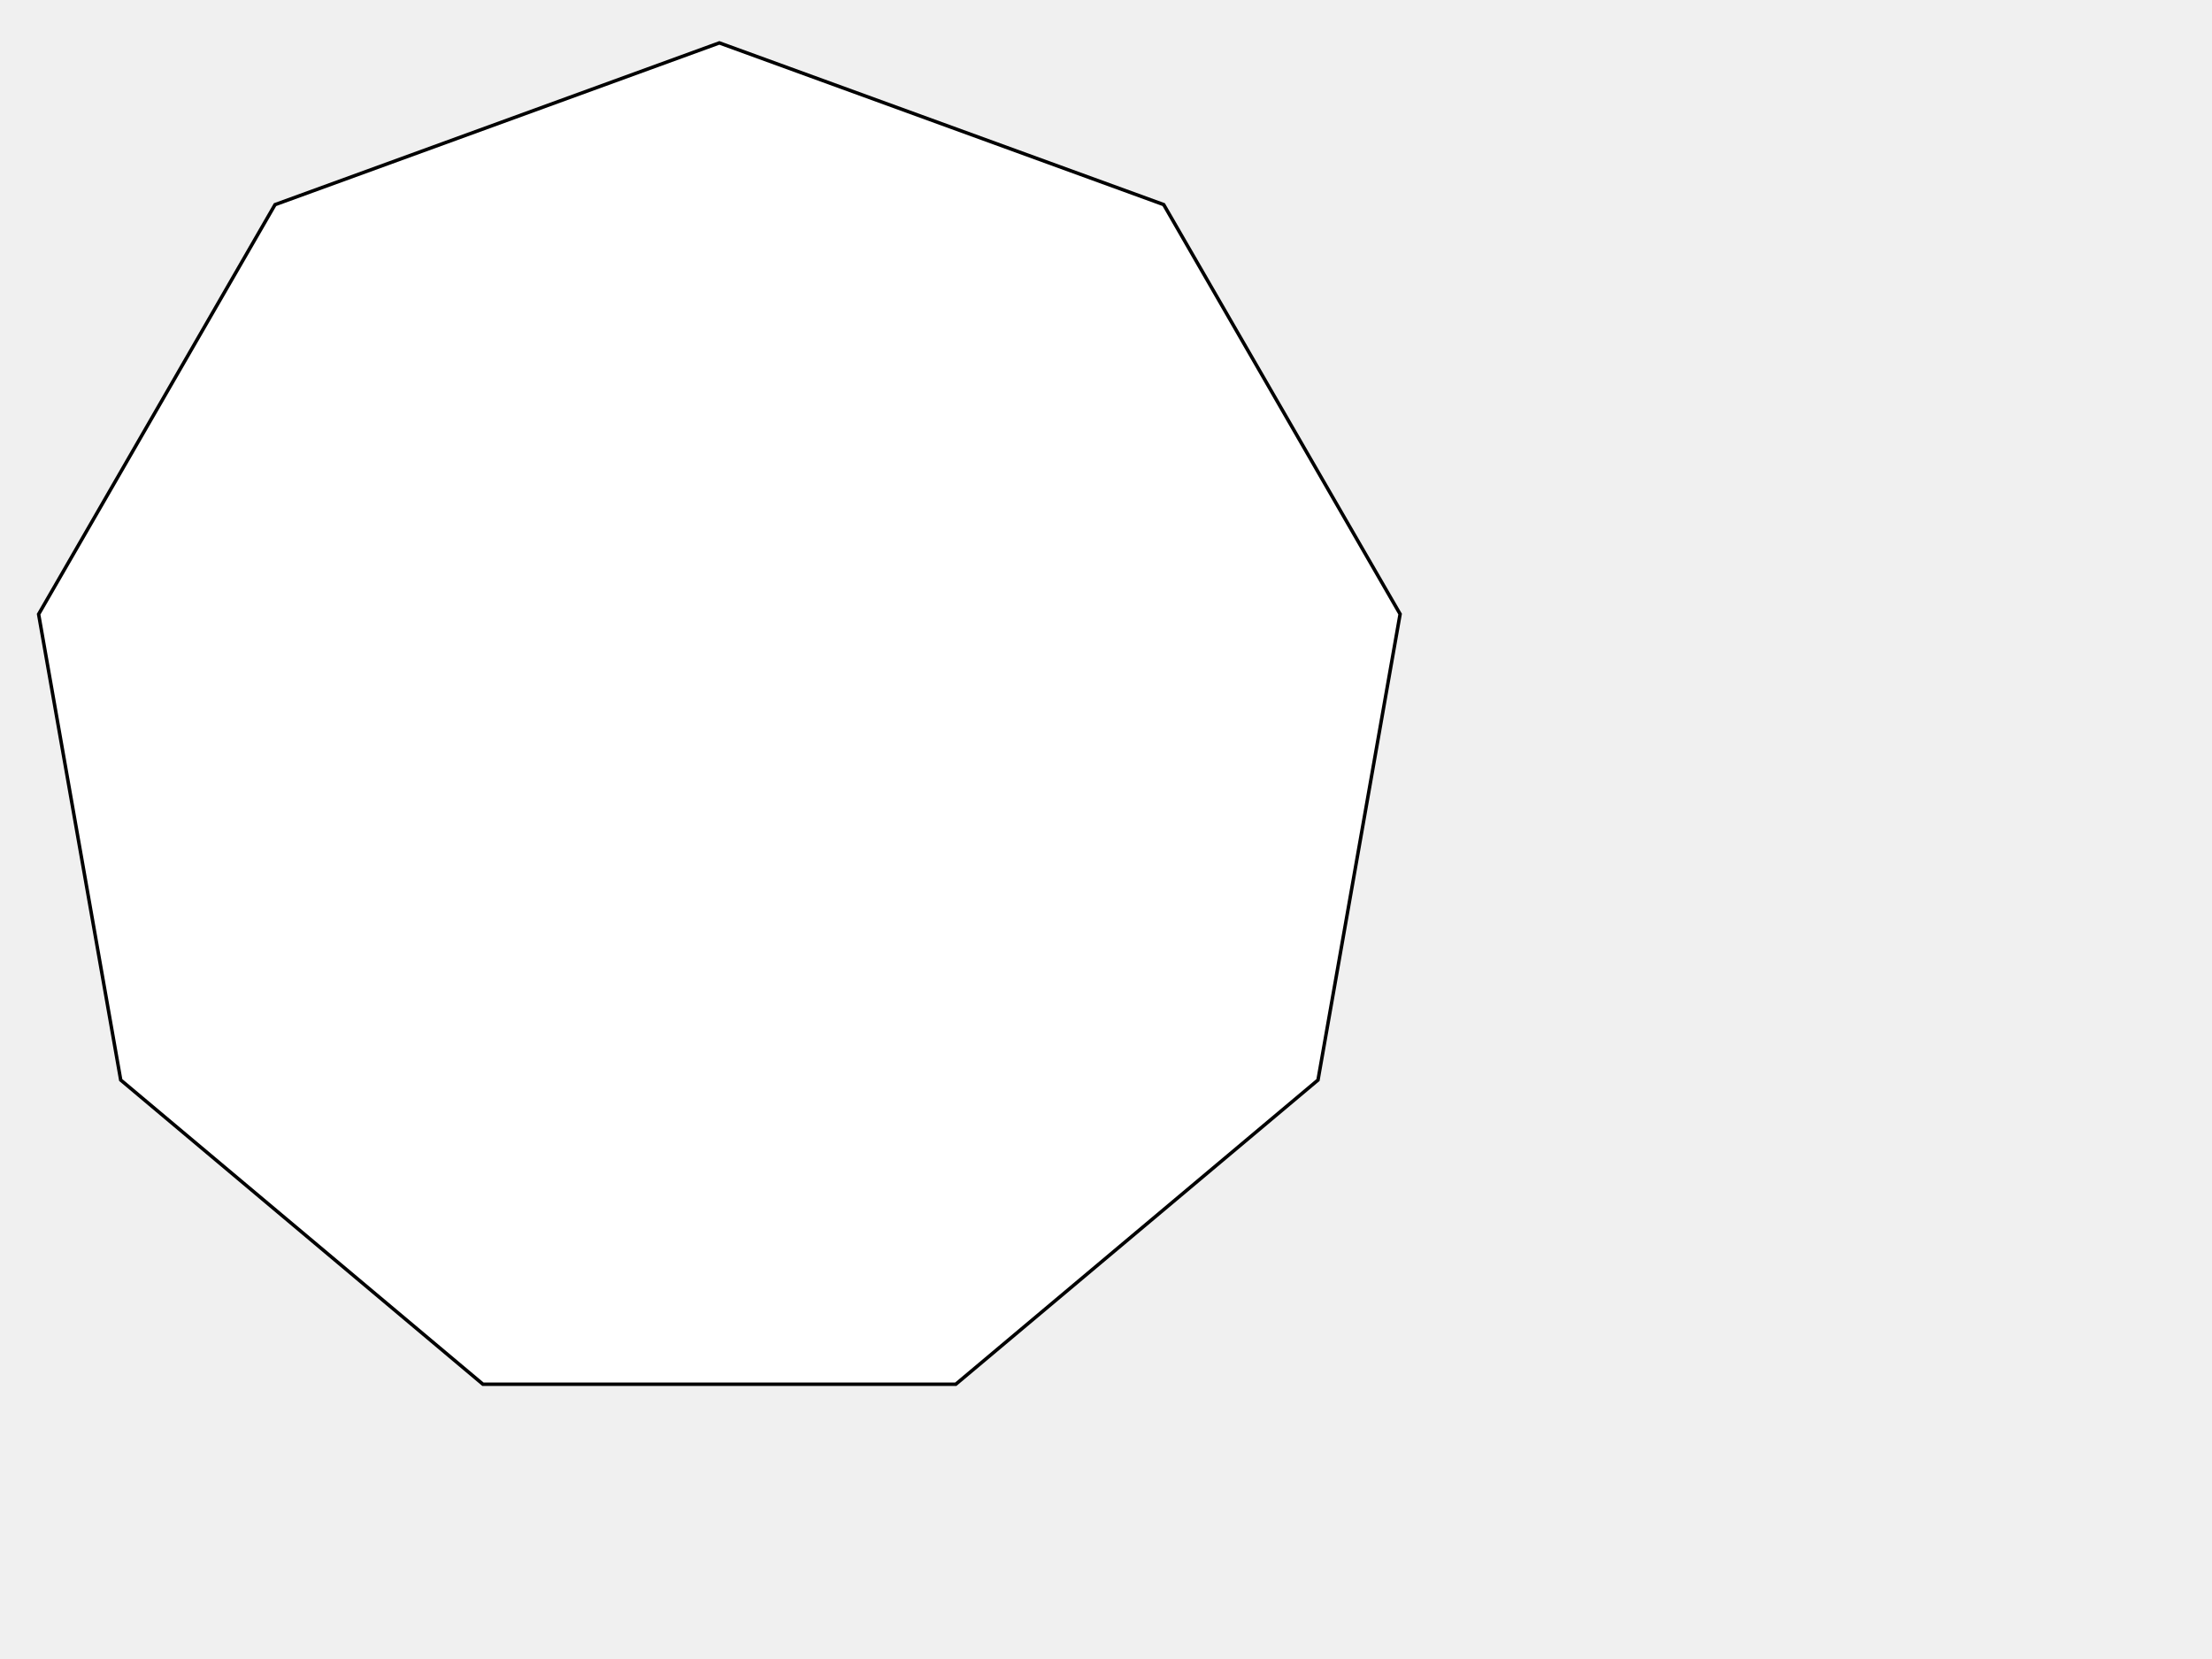
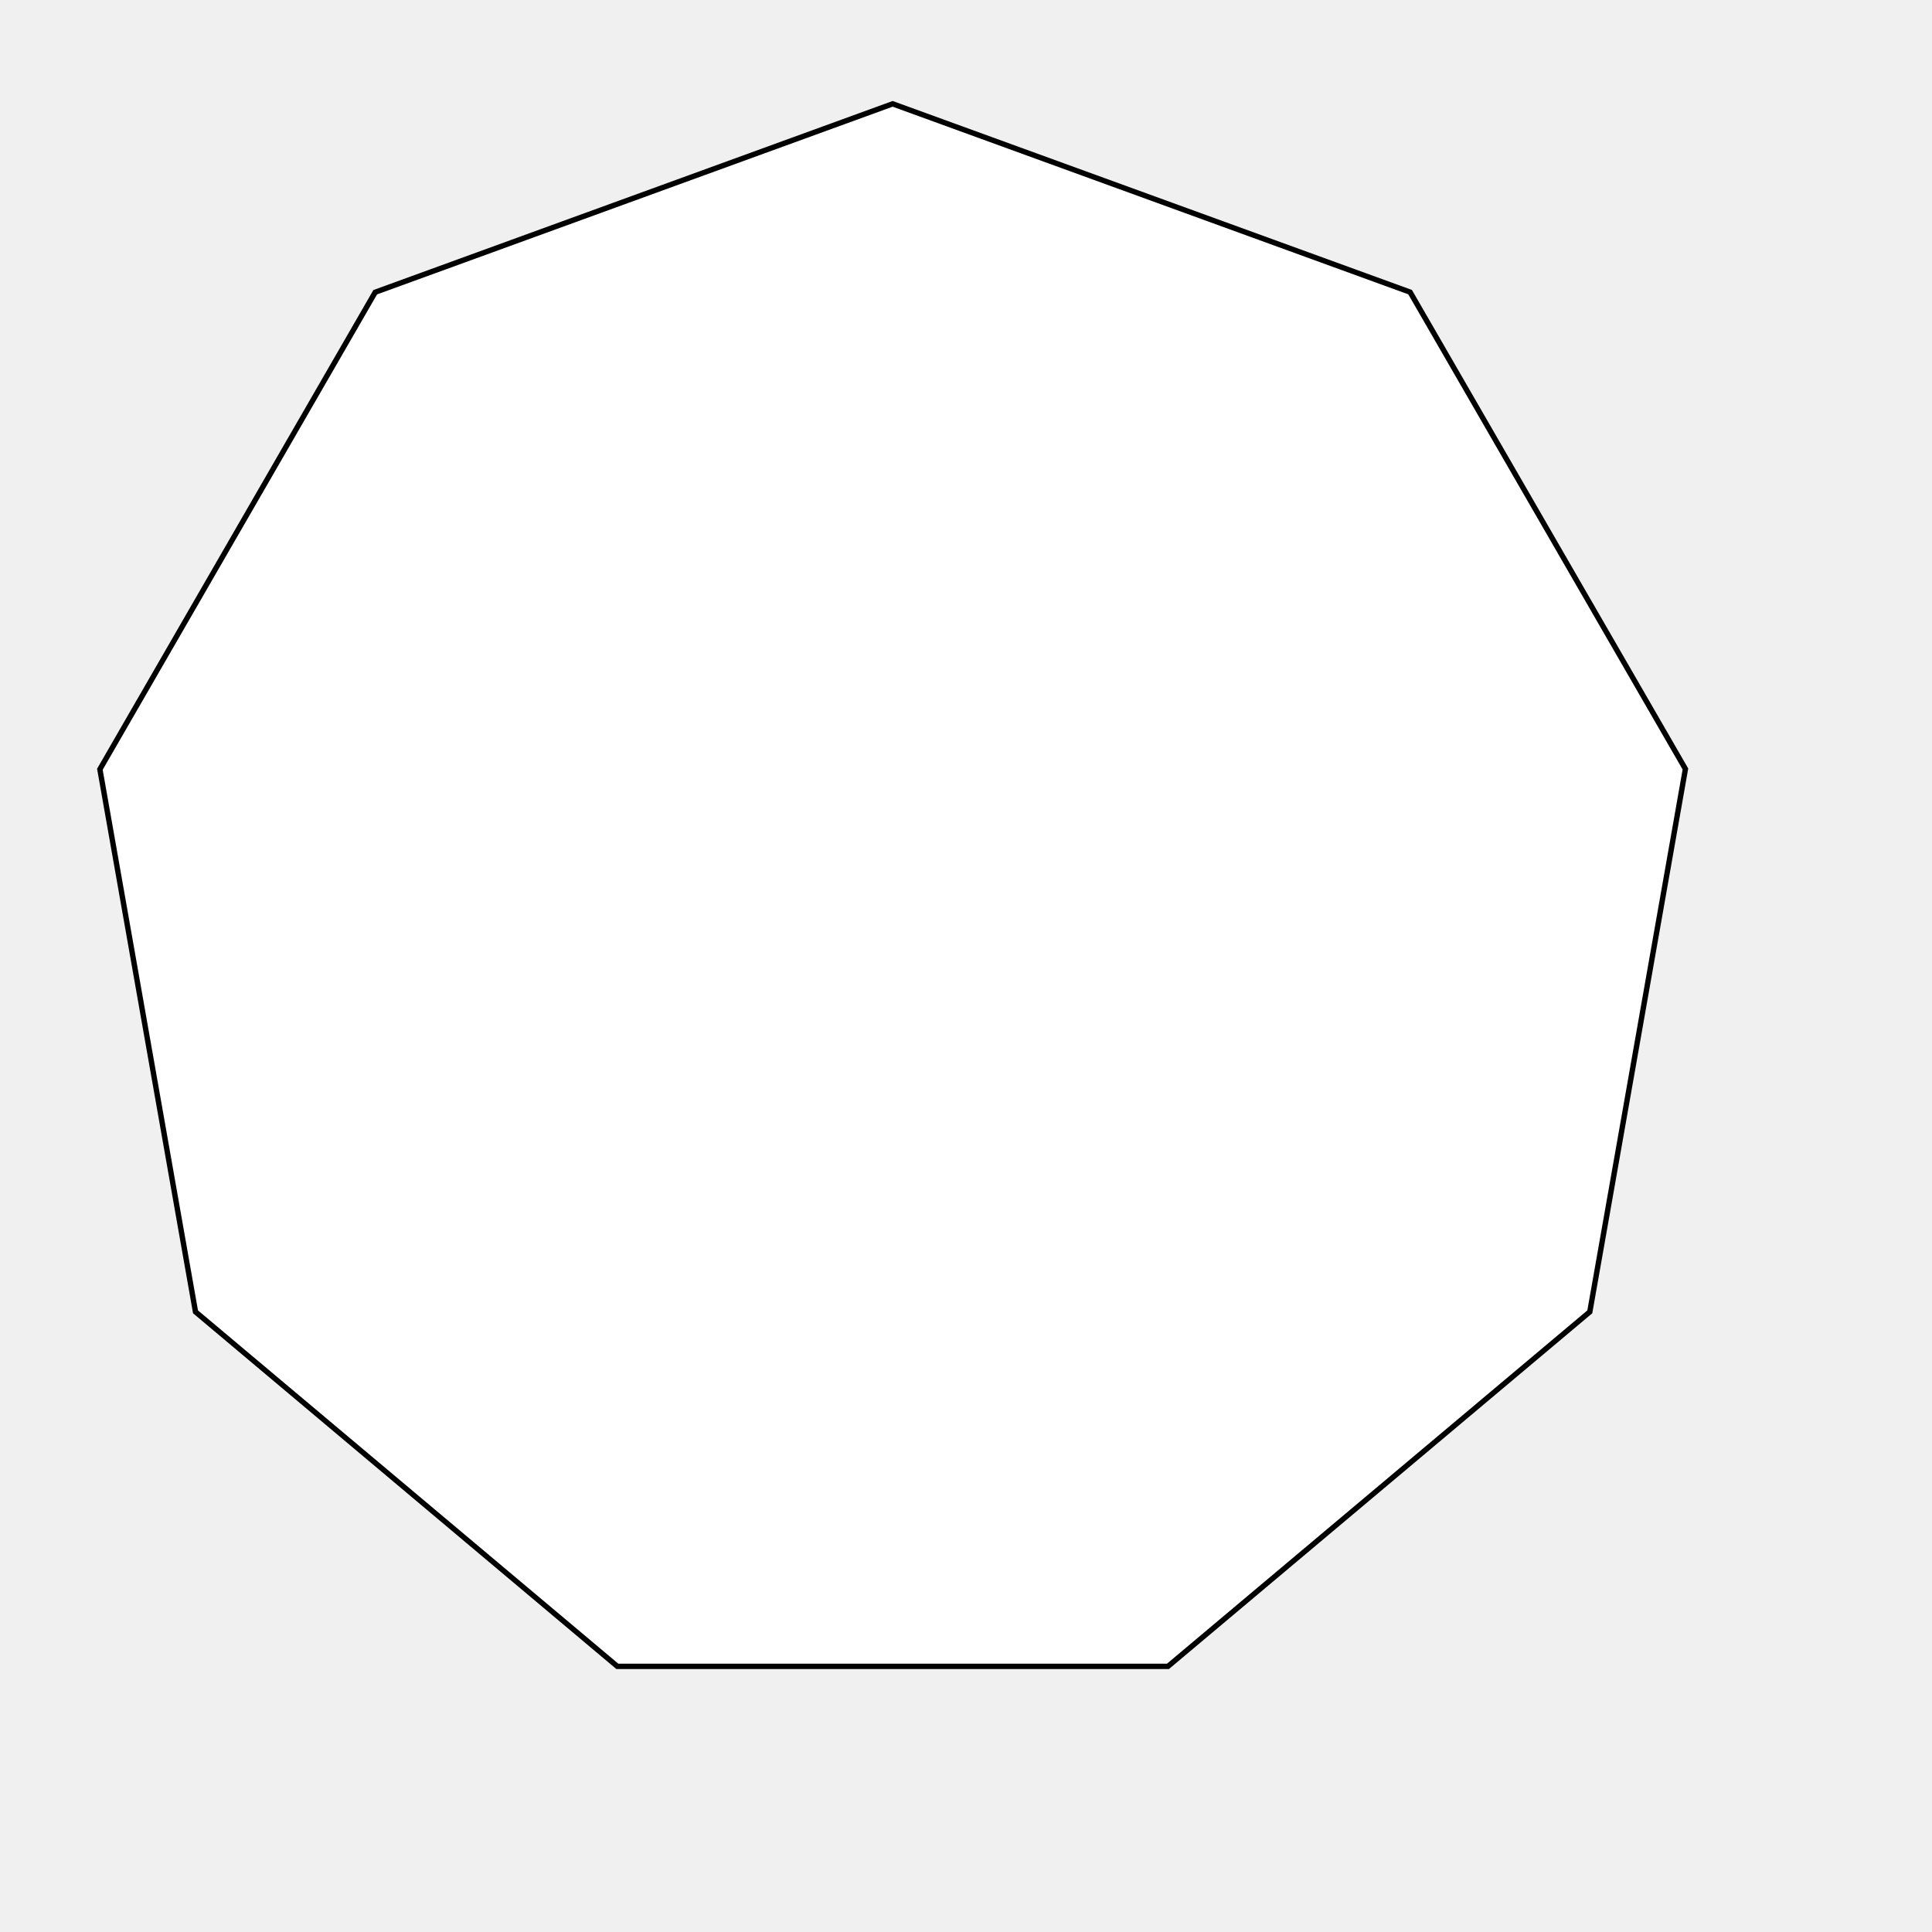
- <svg xmlns="http://www.w3.org/2000/svg" version="1.1" id="Calque_1" x="0px" y="0px" width="640px" height="480px" viewBox="0 0 640 480" enable-background="new 0 0 640 480" xml:space="preserve">
-   <polygon fill="#FFFFFF" stroke="#000000" stroke-miterlimit="10" points="139.73,400.5 34.929,312.481 11.172,177.712 79.576,59.212 208.134,12.411 336.691,59.197 405.096,177.674 381.339,312.482 276.538,400.5" />
+ <svg xmlns="http://www.w3.org/2000/svg" version="1.1" id="Calque_1" x="0px" y="0px" width="360px" height="360px" viewBox="0 0 360 360" enable-background="new 0 0 360 360" xml:space="preserve">
+   <polygon fill="#FFFFFF" stroke="#000000" stroke-miterlimit="10" points="115.03,310.5 36.43,244.44 18.612,143.339 69.916,54.453 166.333,19.347 262.752,54.434 314.055,143.29 296.237,244.442 217.637,310.5" />
</svg>
